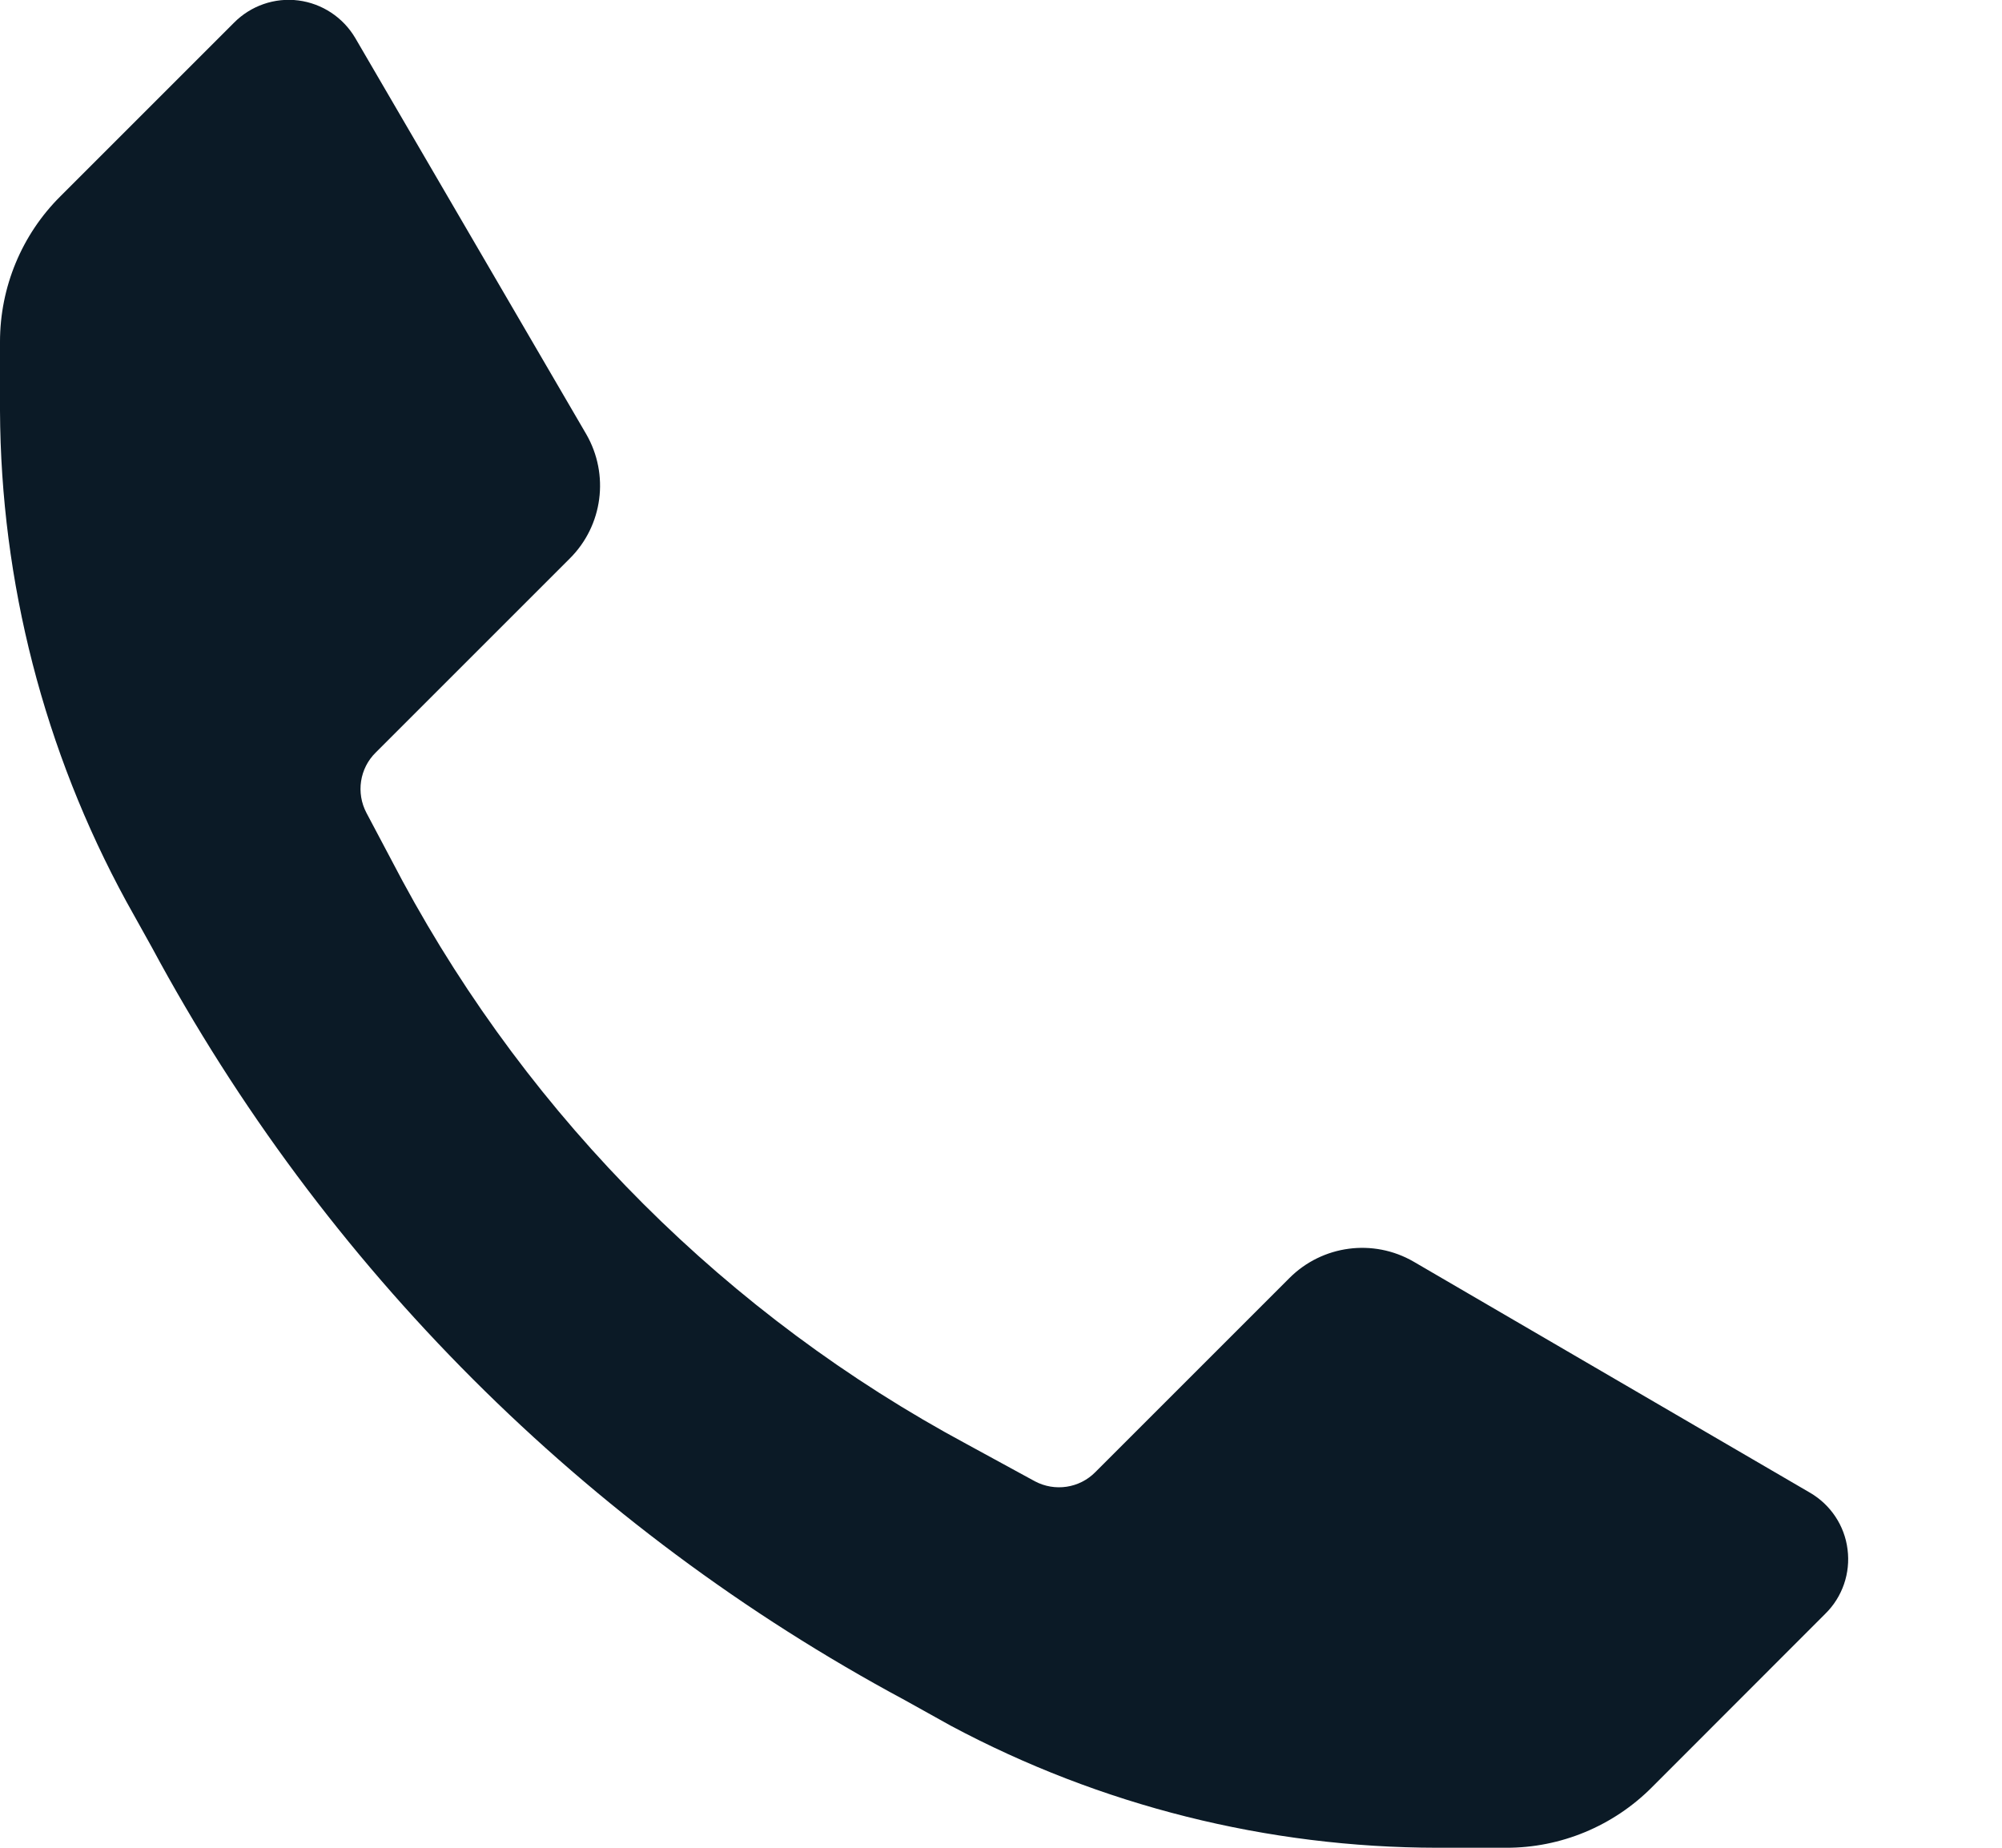
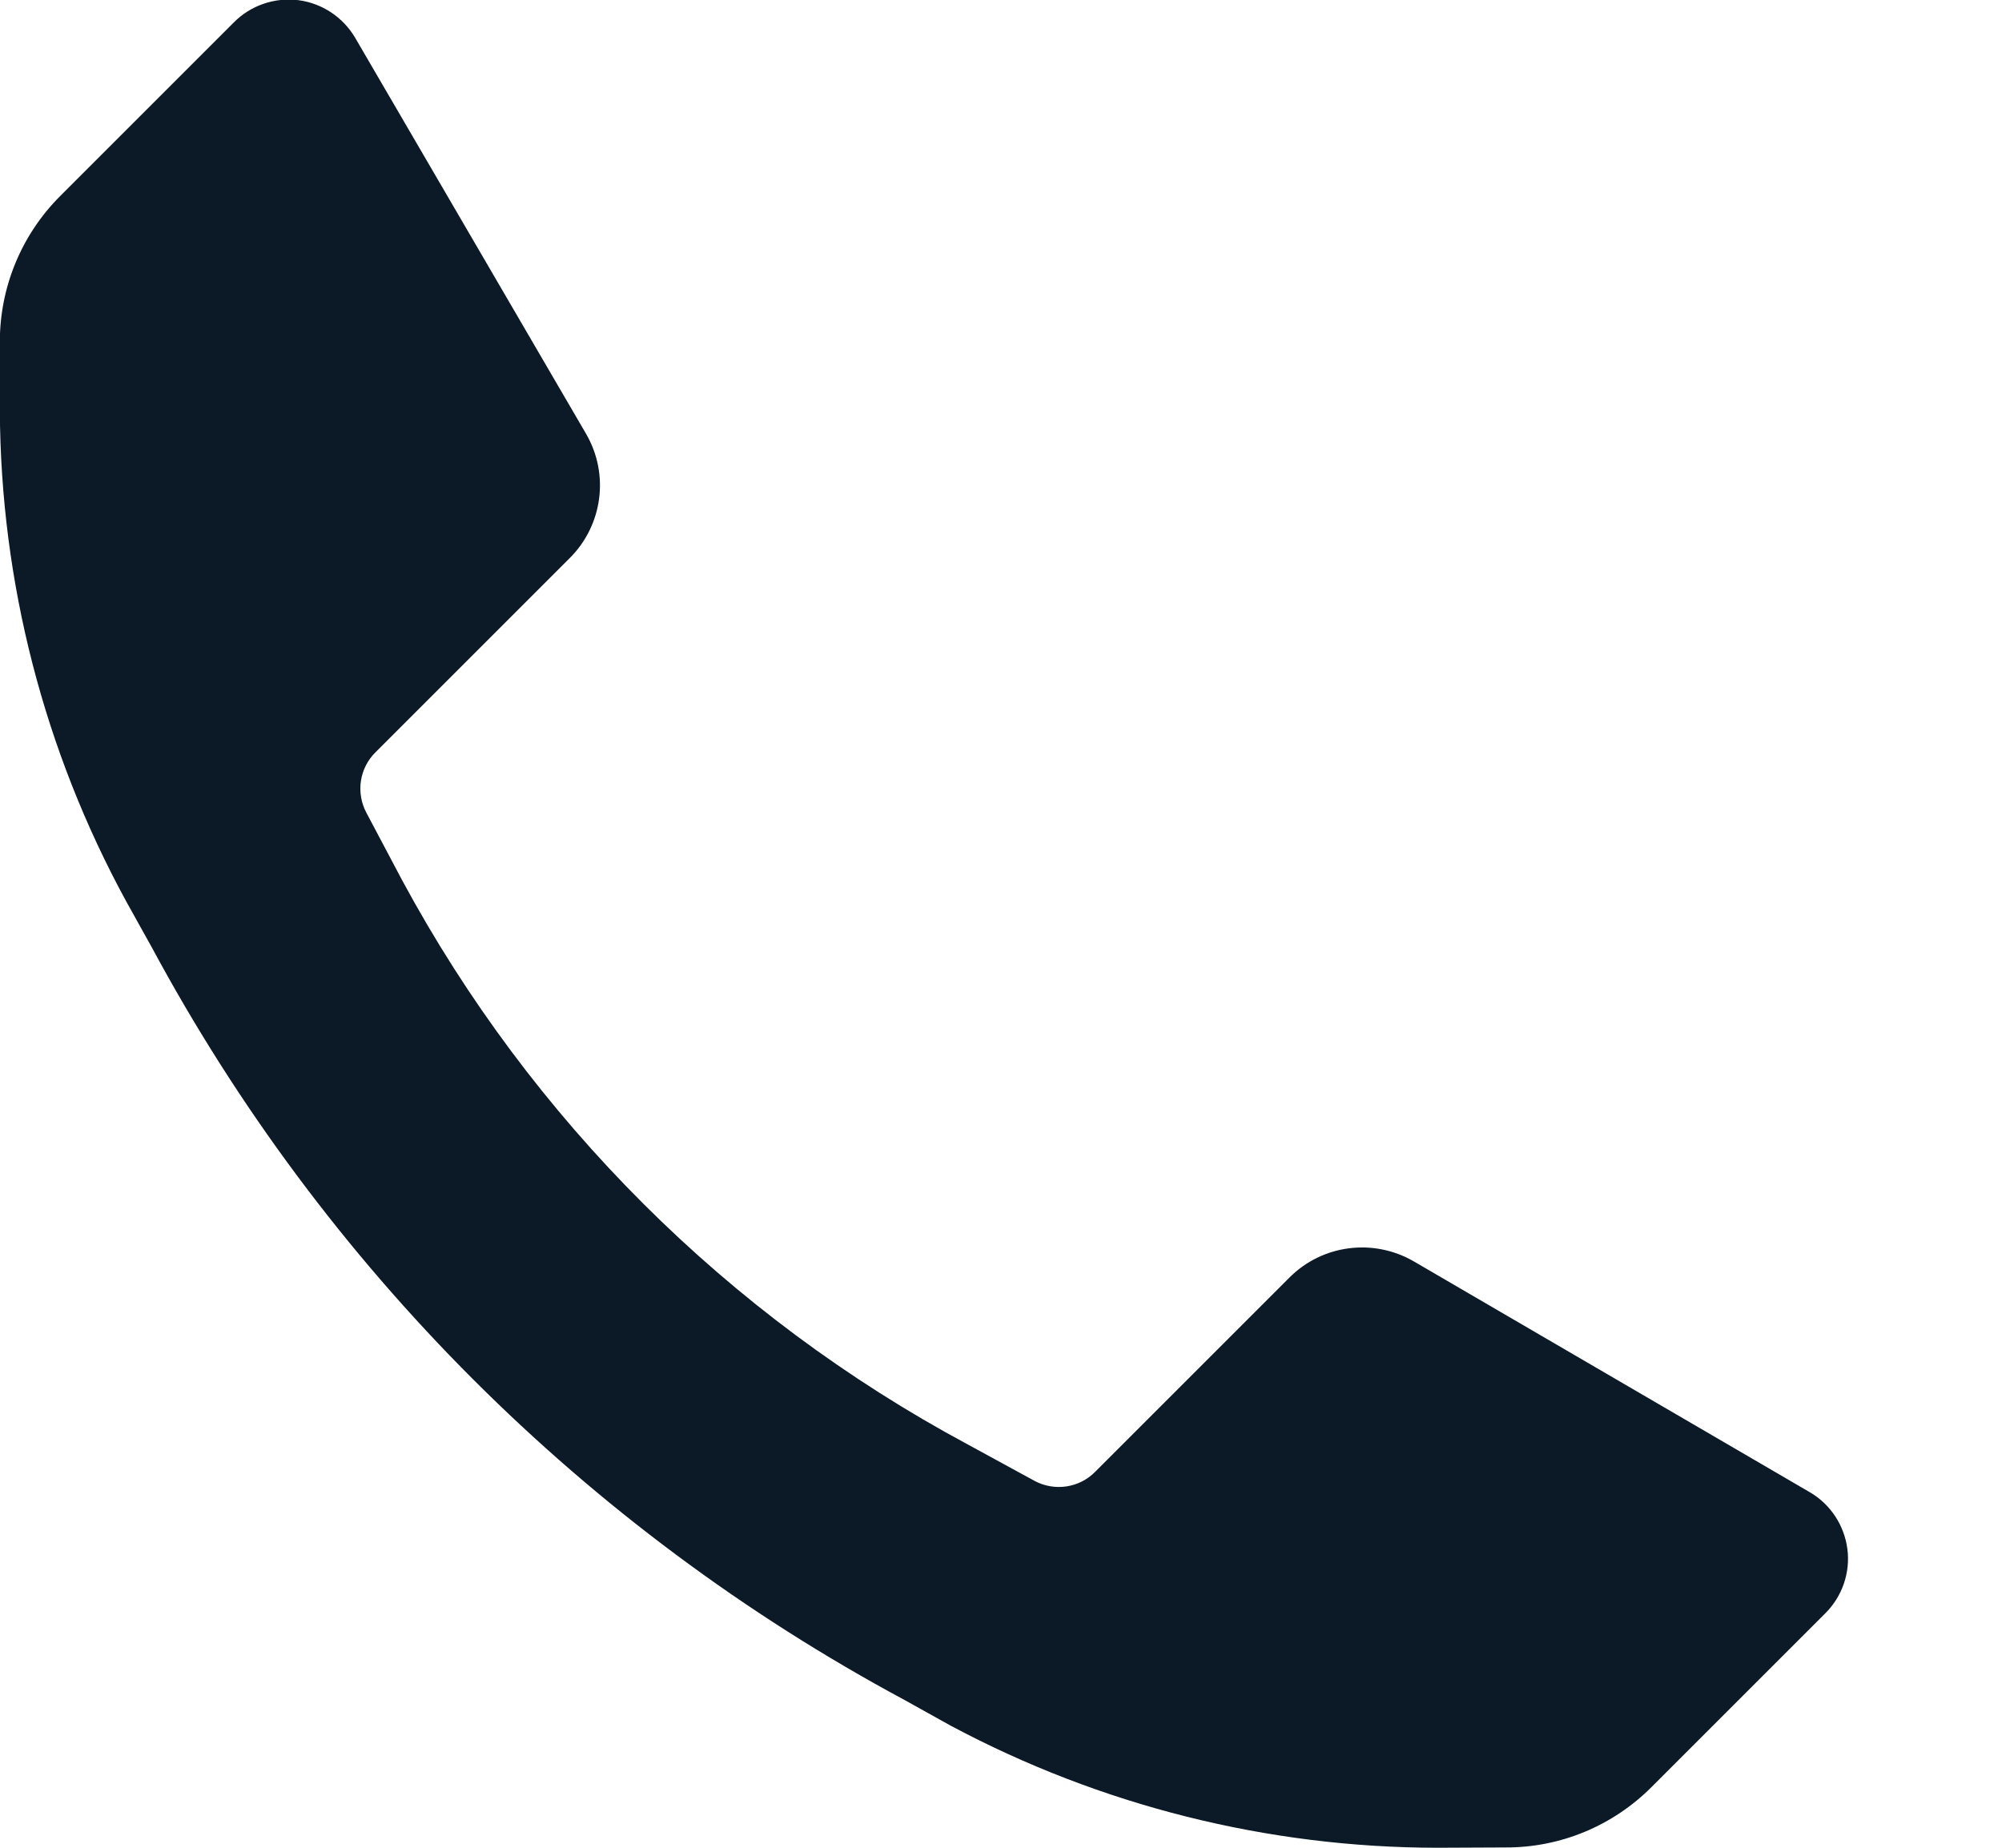
- <svg xmlns="http://www.w3.org/2000/svg" width="13" height="12" viewBox="0 0 13 12" fill="none">
-   <path d="M9.333 12C8.231 11.999 7.146 11.727 6.173 11.207L5.873 11.04C3.8 9.926 2.101 8.226 0.987 6.154L0.82 5.854C0.287 4.876 0.005 3.781 4.14504e-07 2.667V2.22C-0 1.865 0.141 1.524 0.393 1.274L1.52 0.147C1.629 0.037 1.784 -0.017 1.938 0.003C2.092 0.023 2.228 0.113 2.307 0.247L3.807 2.82C3.958 3.082 3.915 3.413 3.7 3.627L2.44 4.887C2.335 4.99 2.311 5.15 2.38 5.28L2.613 5.72C3.451 7.272 4.726 8.545 6.28 9.38L6.72 9.62C6.85 9.689 7.01 9.665 7.113 9.56L8.373 8.3C8.587 8.086 8.918 8.042 9.18 8.194L11.753 9.694C11.887 9.772 11.978 9.908 11.997 10.062C12.017 10.216 11.964 10.371 11.853 10.48L10.727 11.607C10.476 11.859 10.135 12.001 9.78 12H9.333Z" fill="#0B1A26" />
+ <svg xmlns="http://www.w3.org/2000/svg" fill="none" height="12" viewBox="0 0 13 12" width="13">
+   <path d="m9.333 12c-1.102-.001-2.188-.274-3.16-.793l-.3-.167c-2.073-1.114-3.772-2.814-4.887-4.887l-.167-.3c-.533-.978-.815-2.073-.82-3.187v-.447c-0-.355.141-.696.393-.947l1.127-1.127c.109-.11.264-.163.418-.144.154.02.29.11.369.244l1.5 2.573c.152.262.108.593-.107.807l-1.26 1.26c-.105.103-.129.263-.06.393l.233.44c.838 1.552 2.113 2.825 3.667 3.66l.44.24c.13.069.29.045.393-.06l1.26-1.26c.213-.215.545-.258.807-.107l2.573 1.5c.134.078.224.215.244.369.02.154-.034.309-.144.418l-1.127 1.127c-.251.252-.591.394-.947.393z" fill="#0b1a26" />
</svg>
